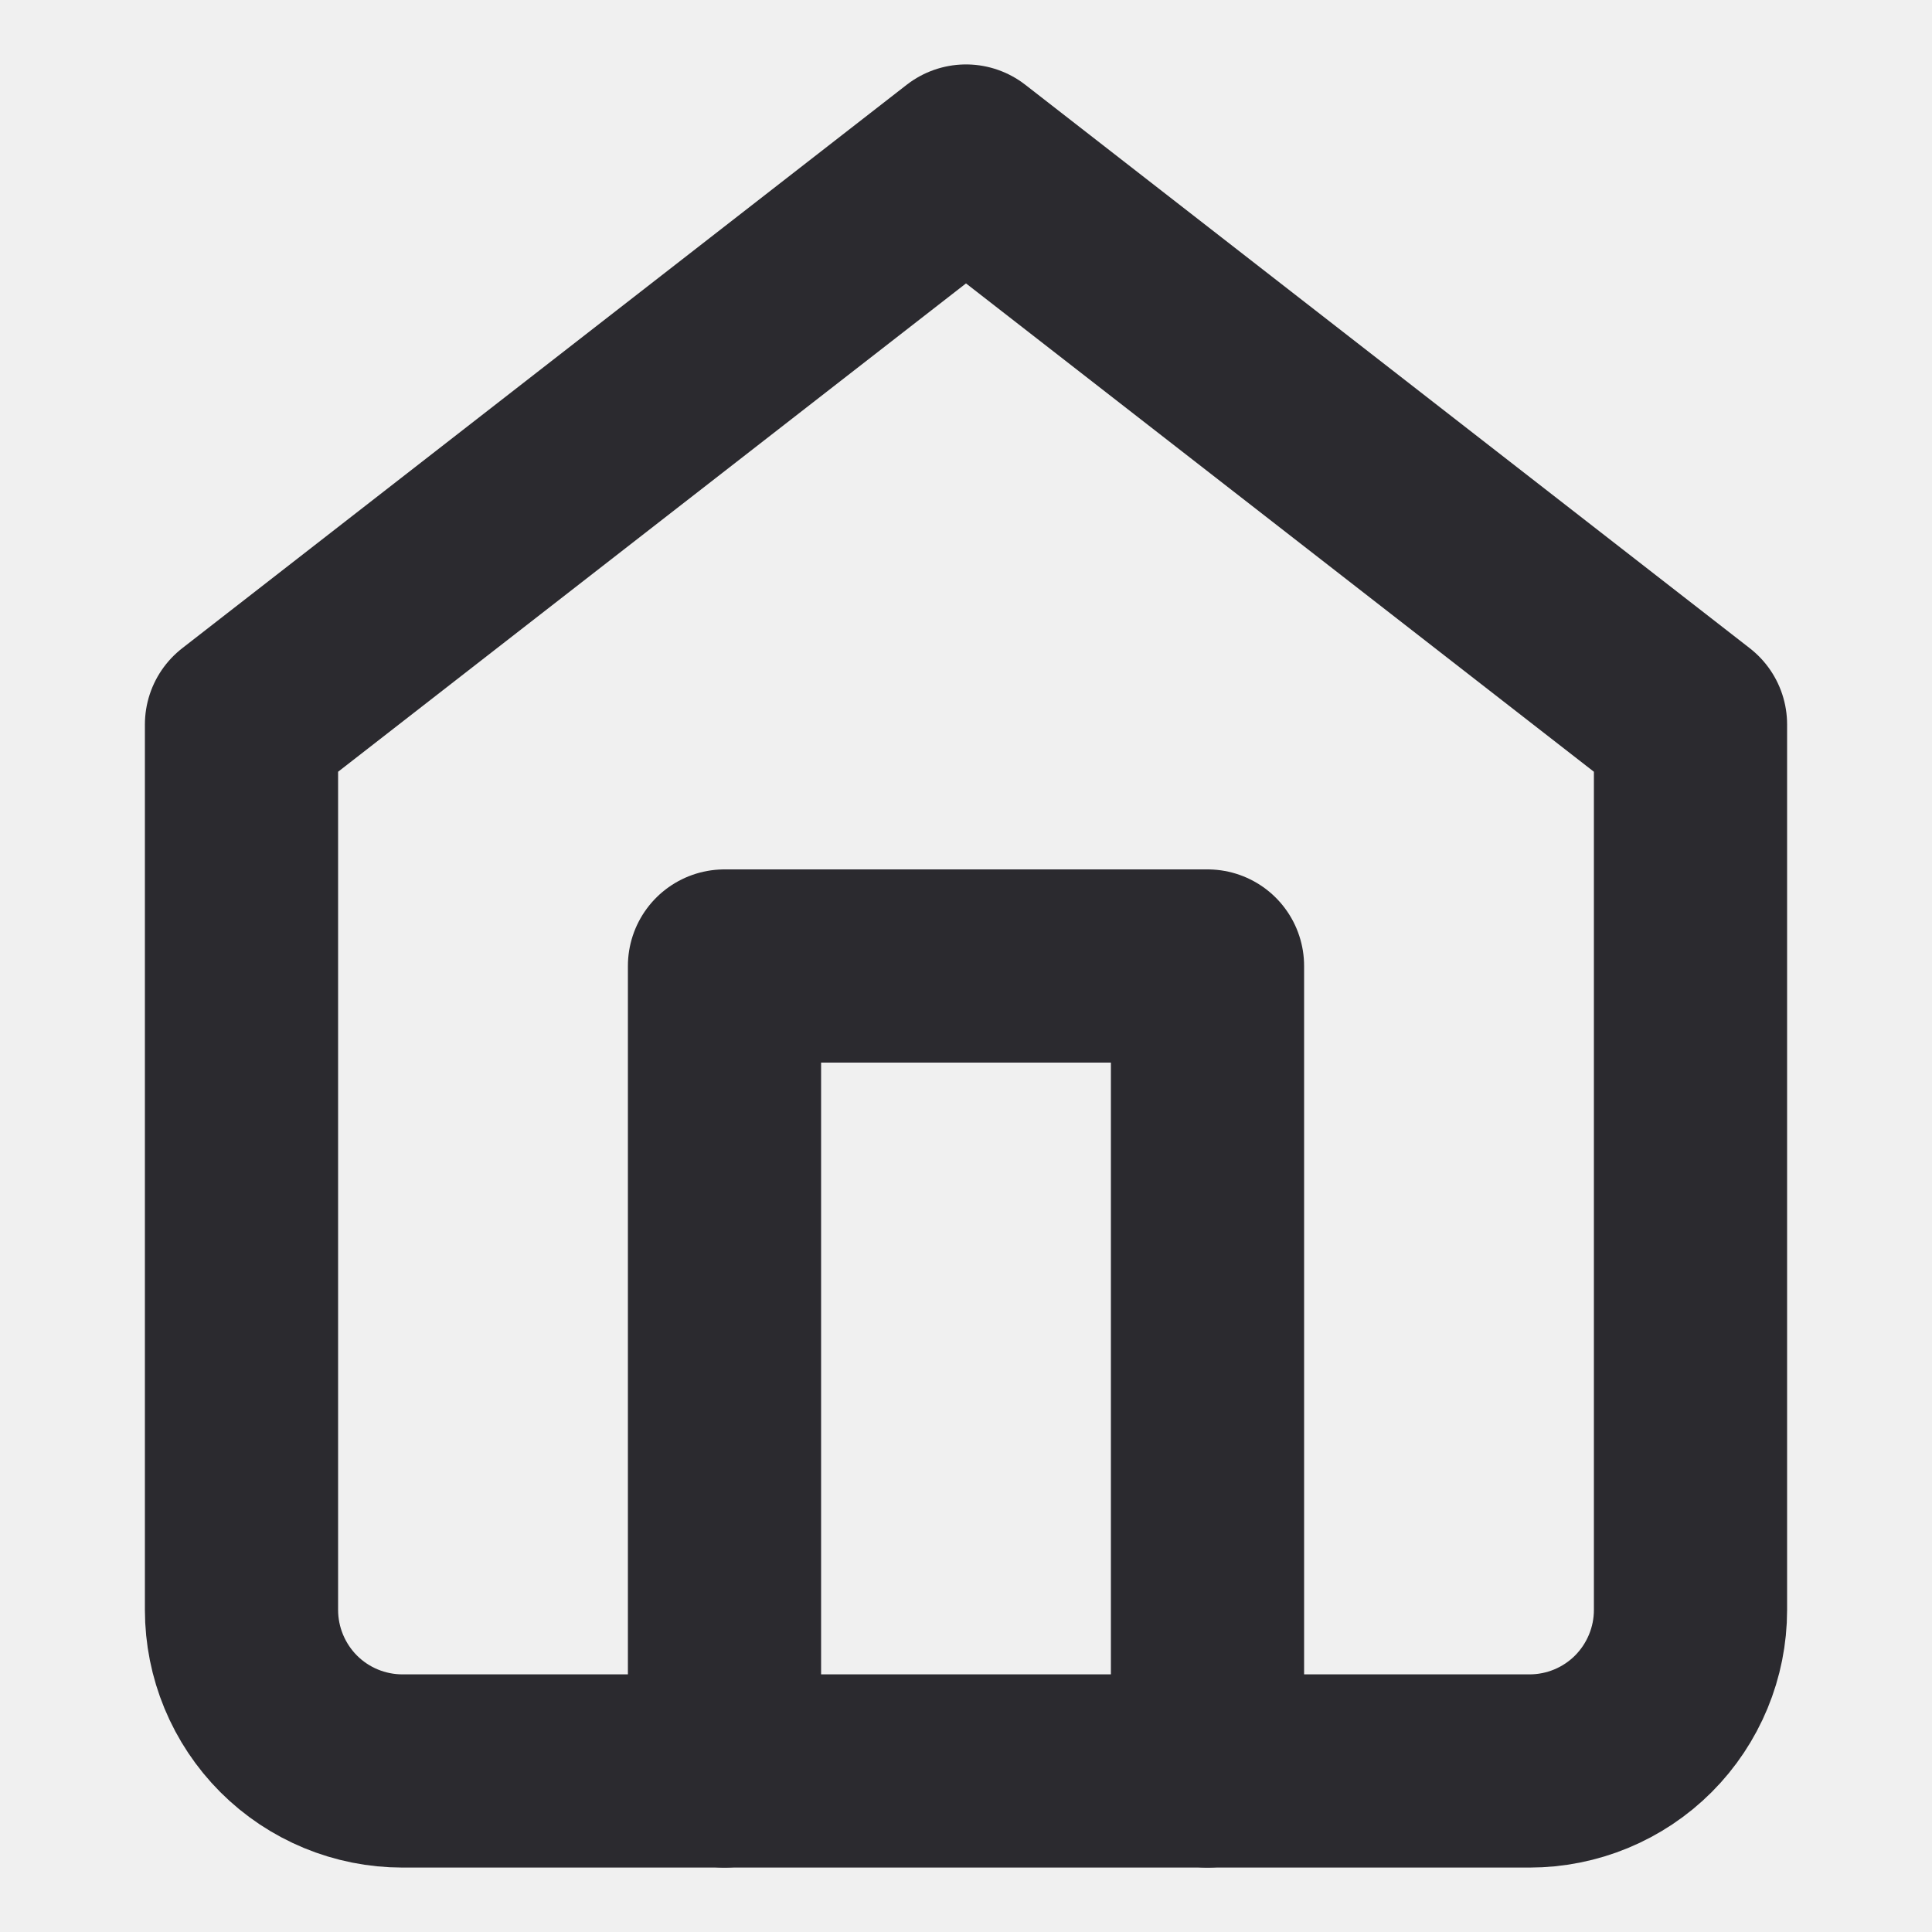
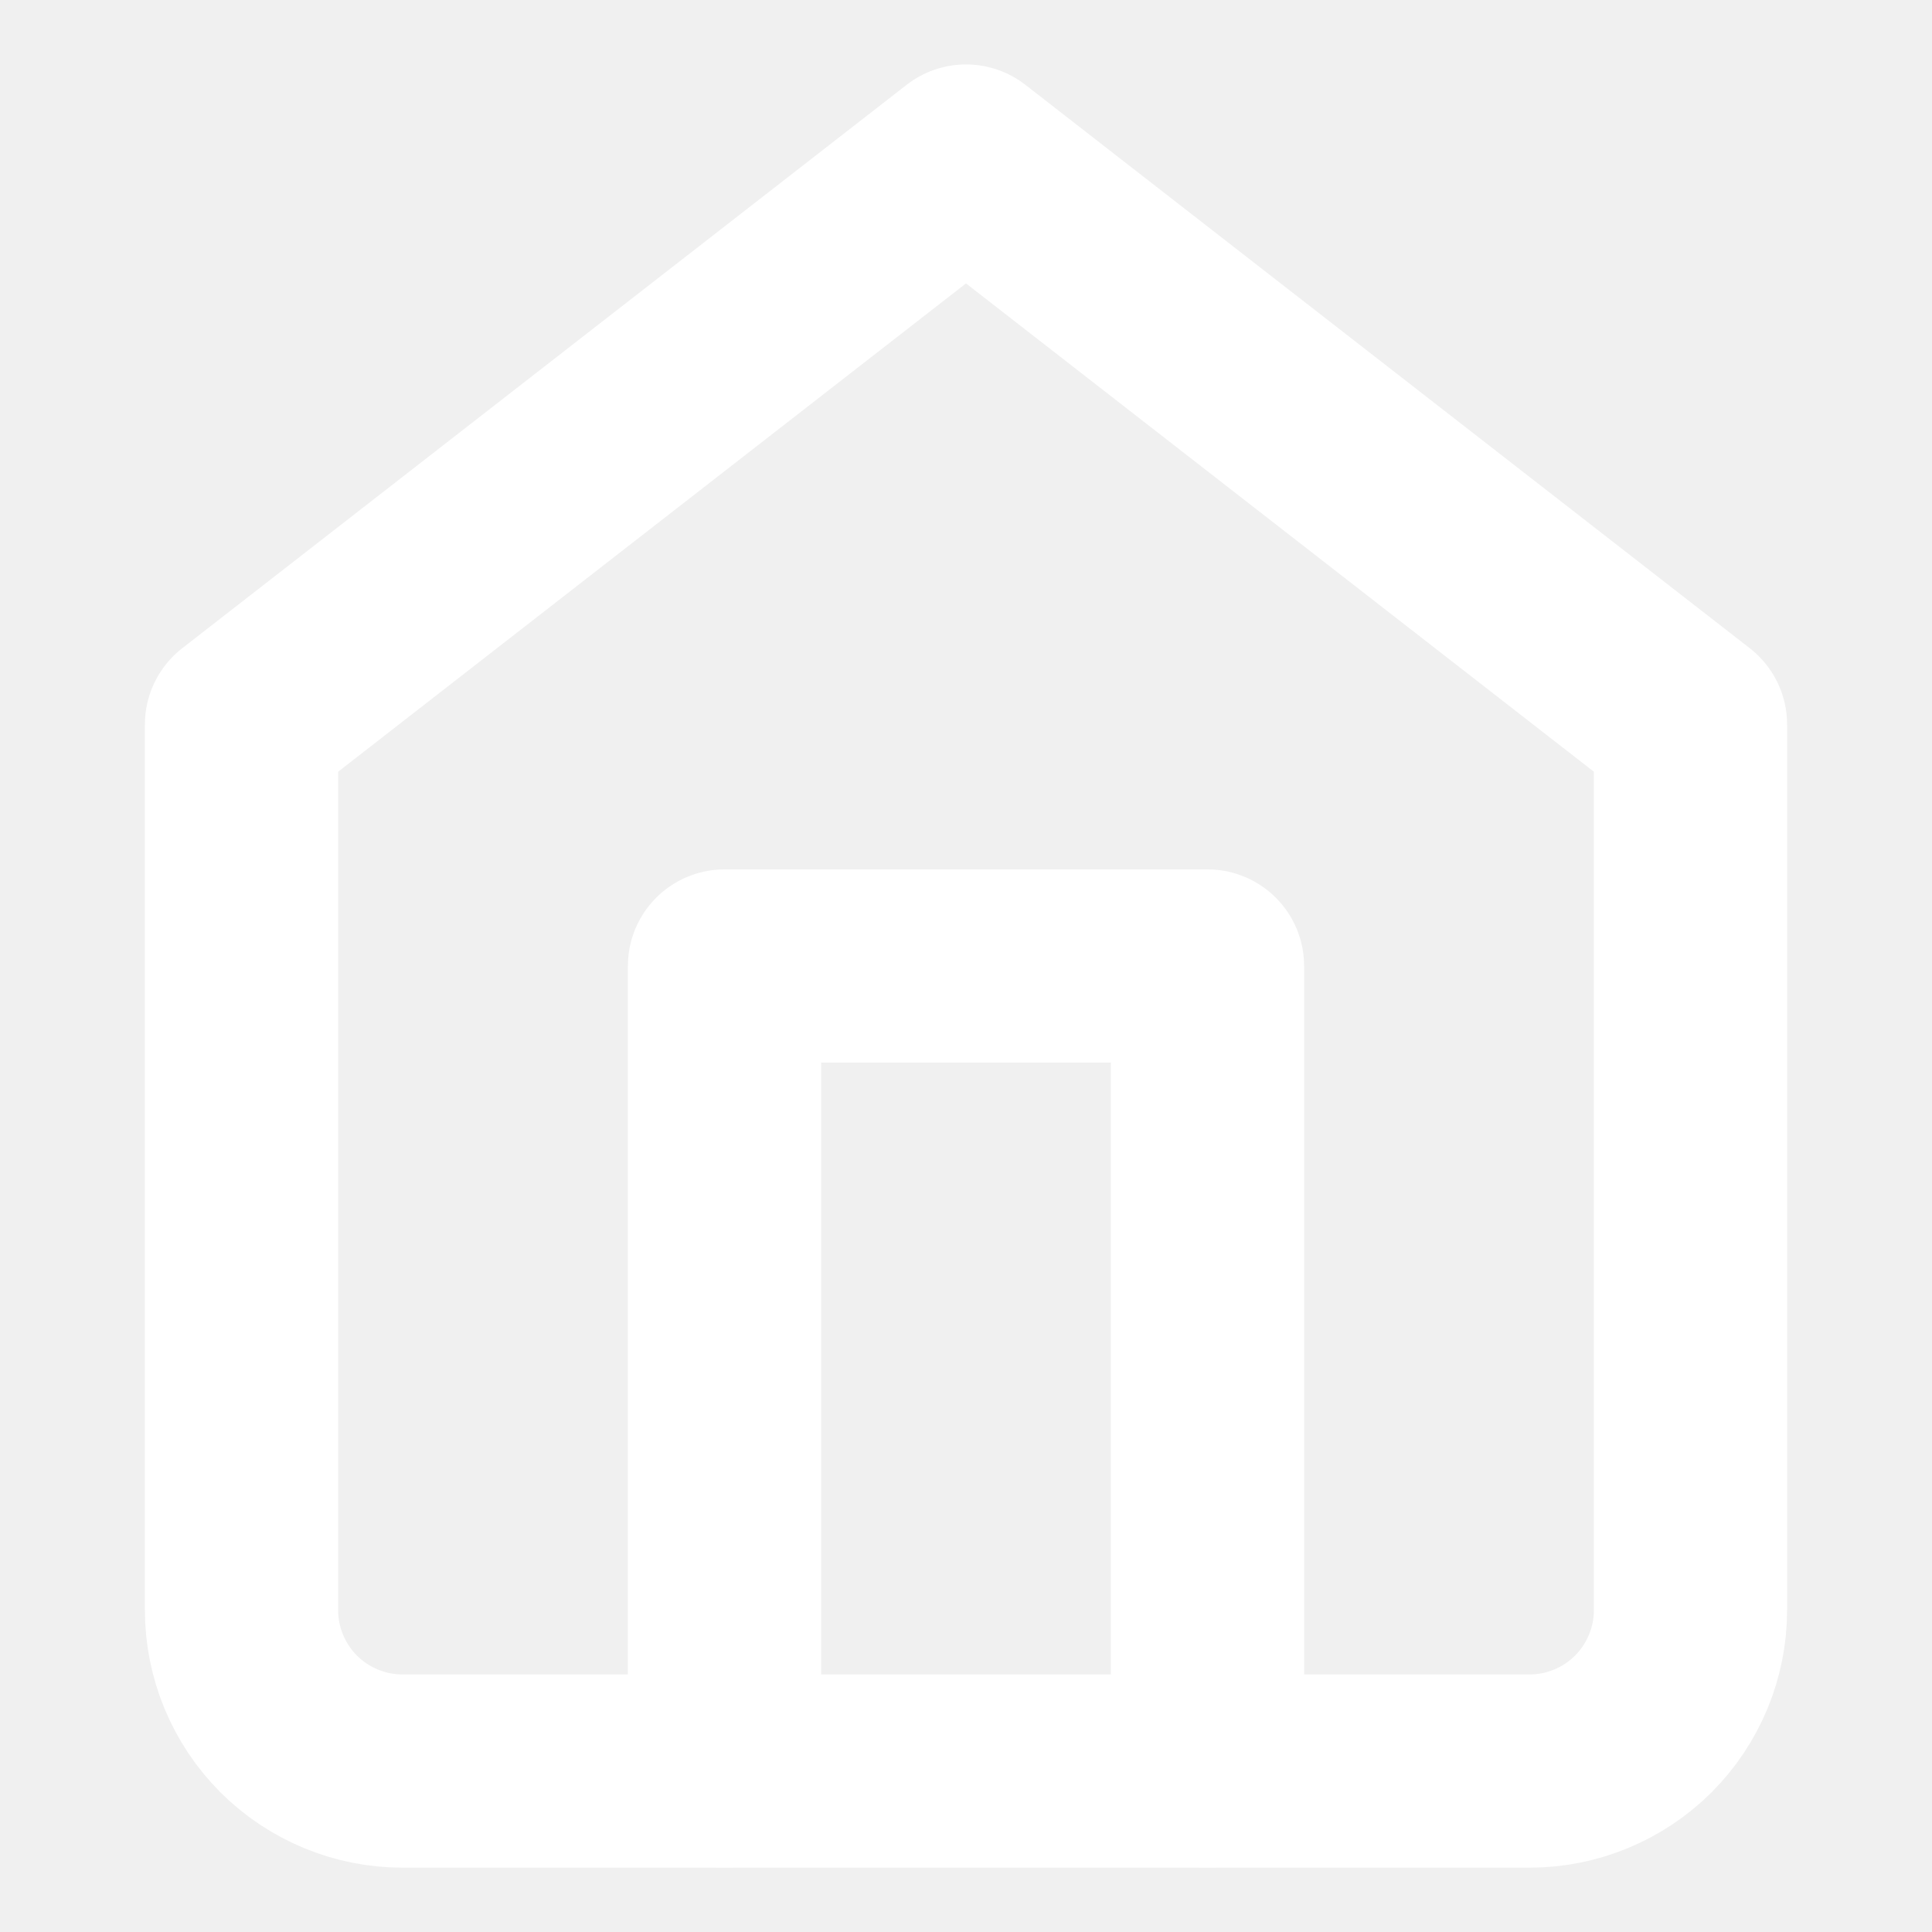
<svg xmlns="http://www.w3.org/2000/svg" width="20" height="20" viewBox="0 0 20 20" fill="none">
-   <path d="M2.5 7.5L10 1.667L17.5 7.5V16.666C17.5 17.108 17.324 17.532 17.012 17.845C16.699 18.158 16.275 18.333 15.833 18.333H4.167C3.725 18.333 3.301 18.158 2.988 17.845C2.676 17.532 2.5 17.108 2.5 16.666V7.5Z" stroke="#2B2A2F" stroke-width="2" stroke-linecap="round" stroke-linejoin="round" />
-   <path d="M7.5 18.333V10H12.5V18.333" stroke="#2B2A2F" stroke-width="2" stroke-linecap="round" stroke-linejoin="round" />
+   <path d="M2.5 7.5L10 1.667L17.5 7.5V16.667C17.5 17.109 17.324 17.533 17.012 17.846C16.699 18.158 16.275 18.334 15.833 18.334H4.167C3.725 18.334 3.301 18.158 2.988 17.846C2.676 17.533 2.5 17.109 2.5 16.667V7.5Z" stroke="white" stroke-width="2" stroke-linecap="round" stroke-linejoin="round" />
+   <path d="M7.5 18.333V10H12.5V18.333" stroke="white" stroke-width="2" stroke-linecap="round" stroke-linejoin="round" />
</svg>
